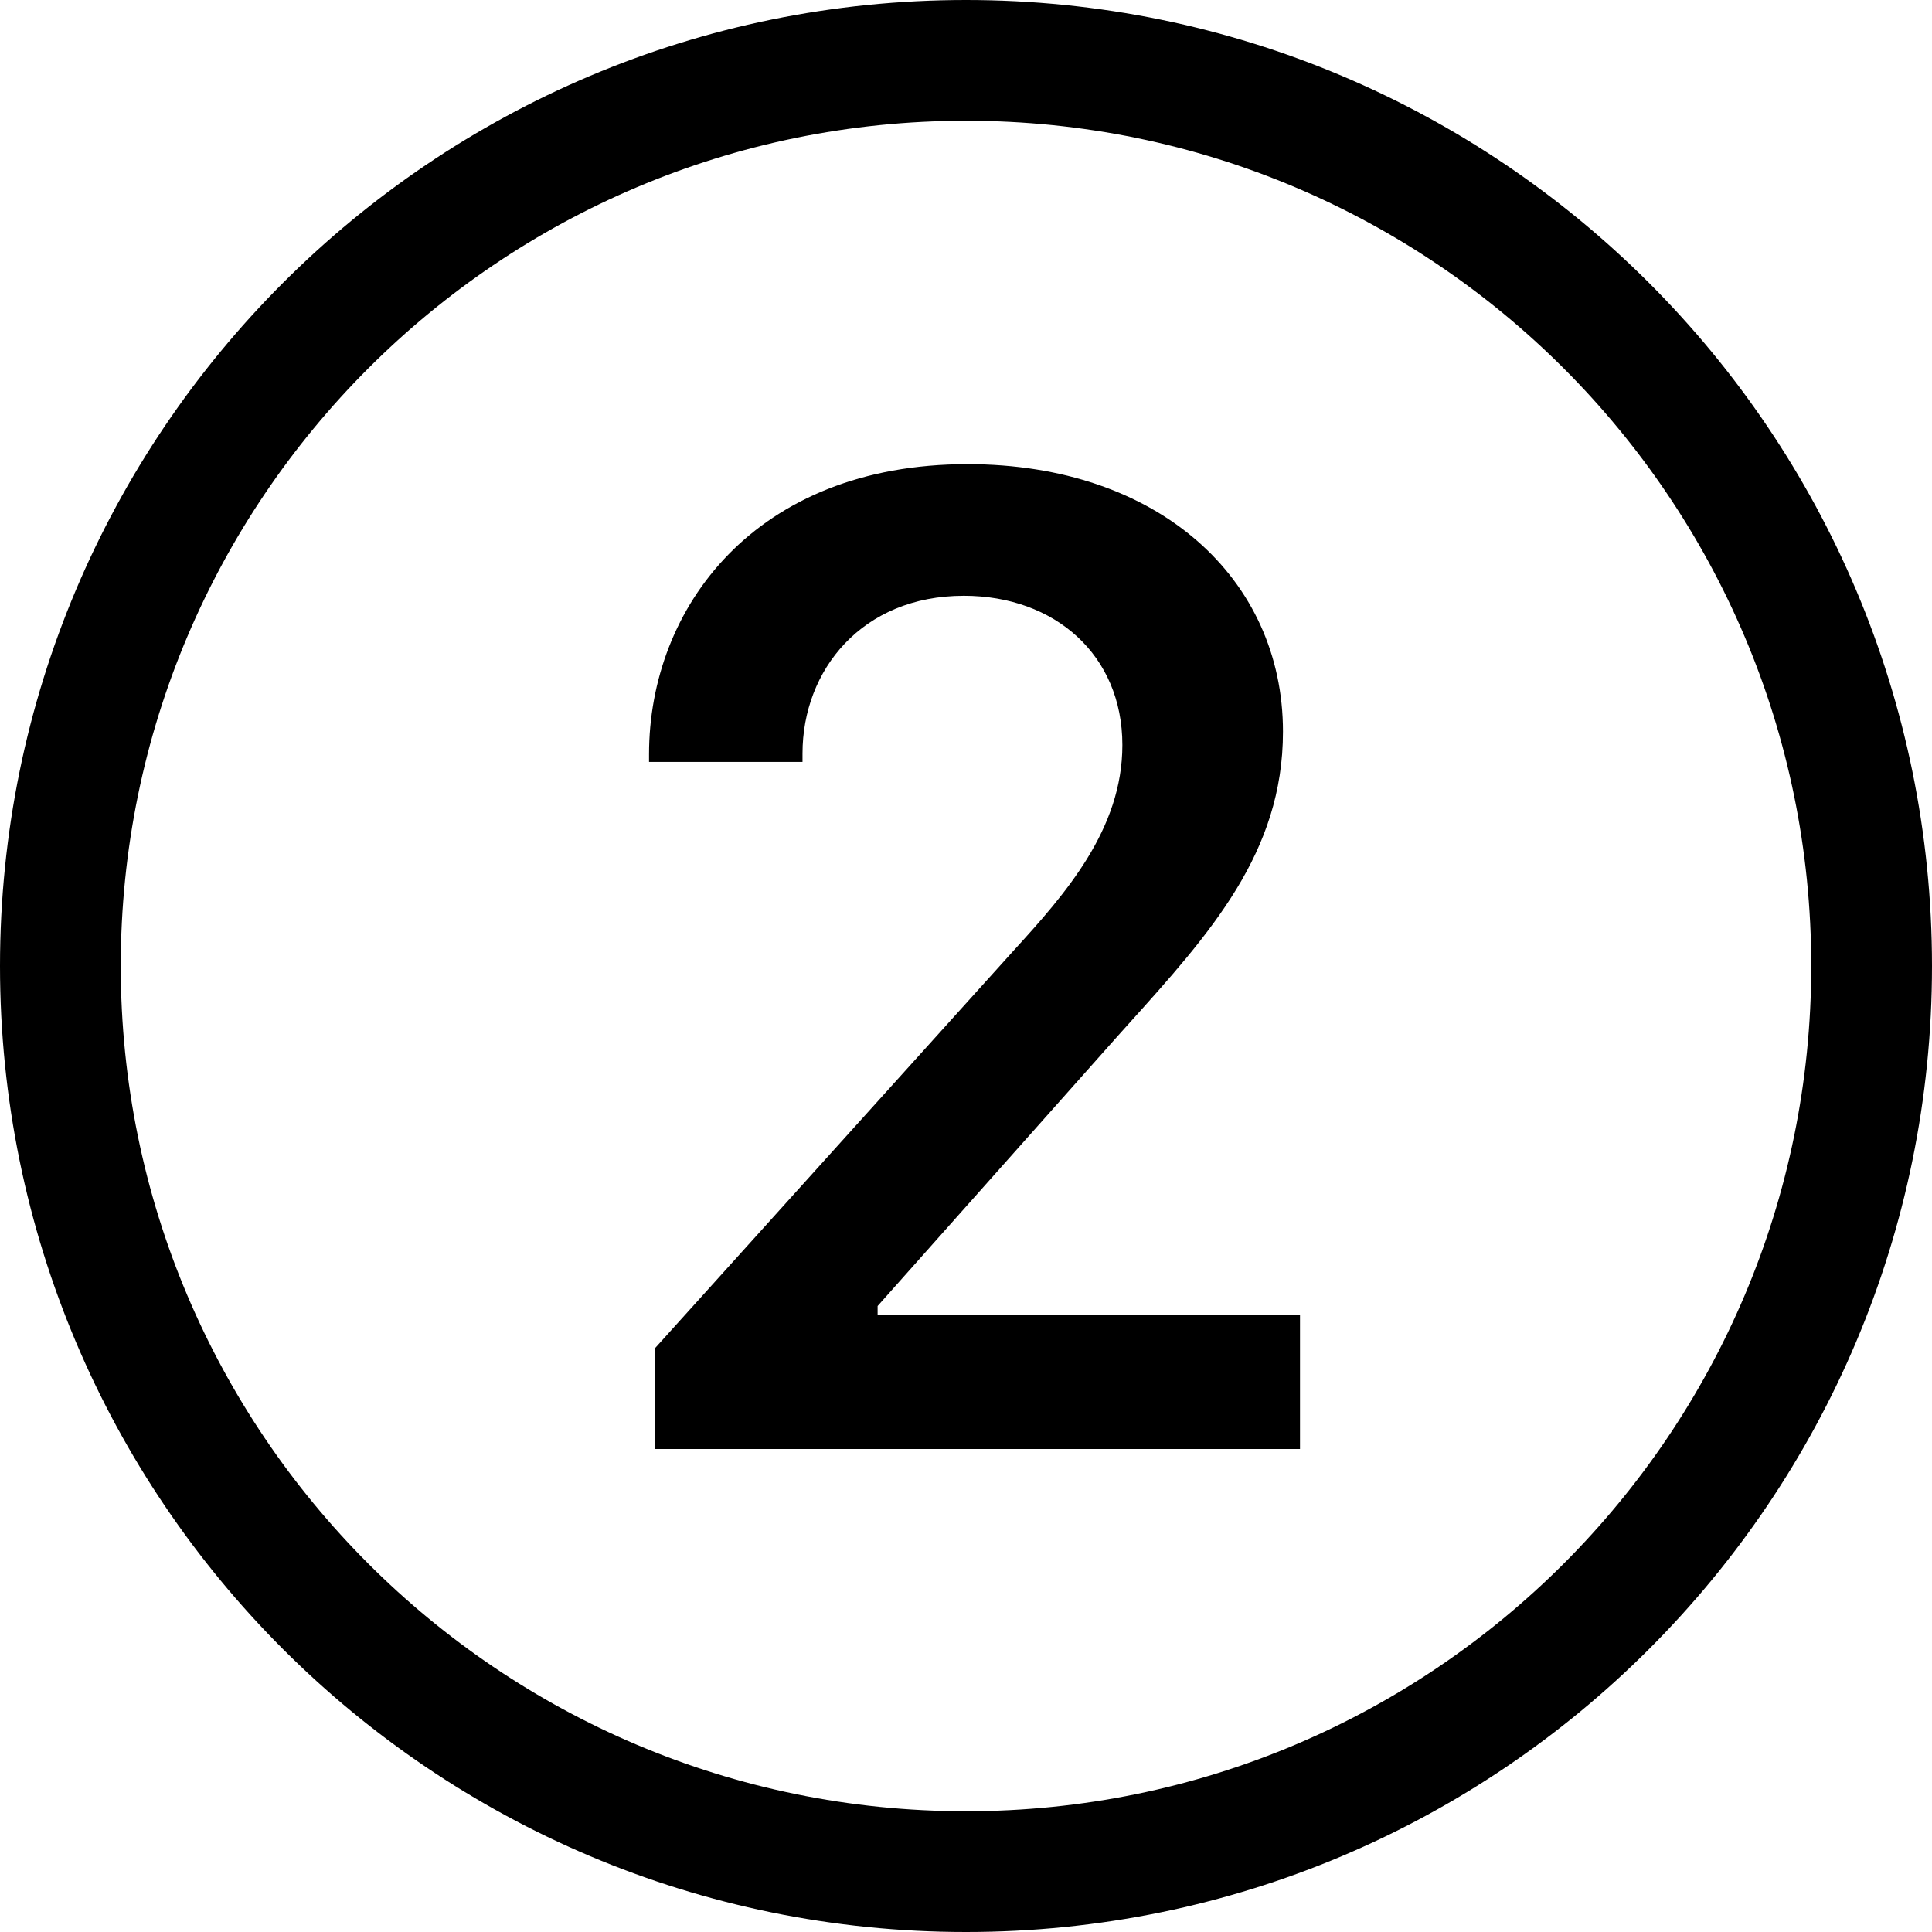
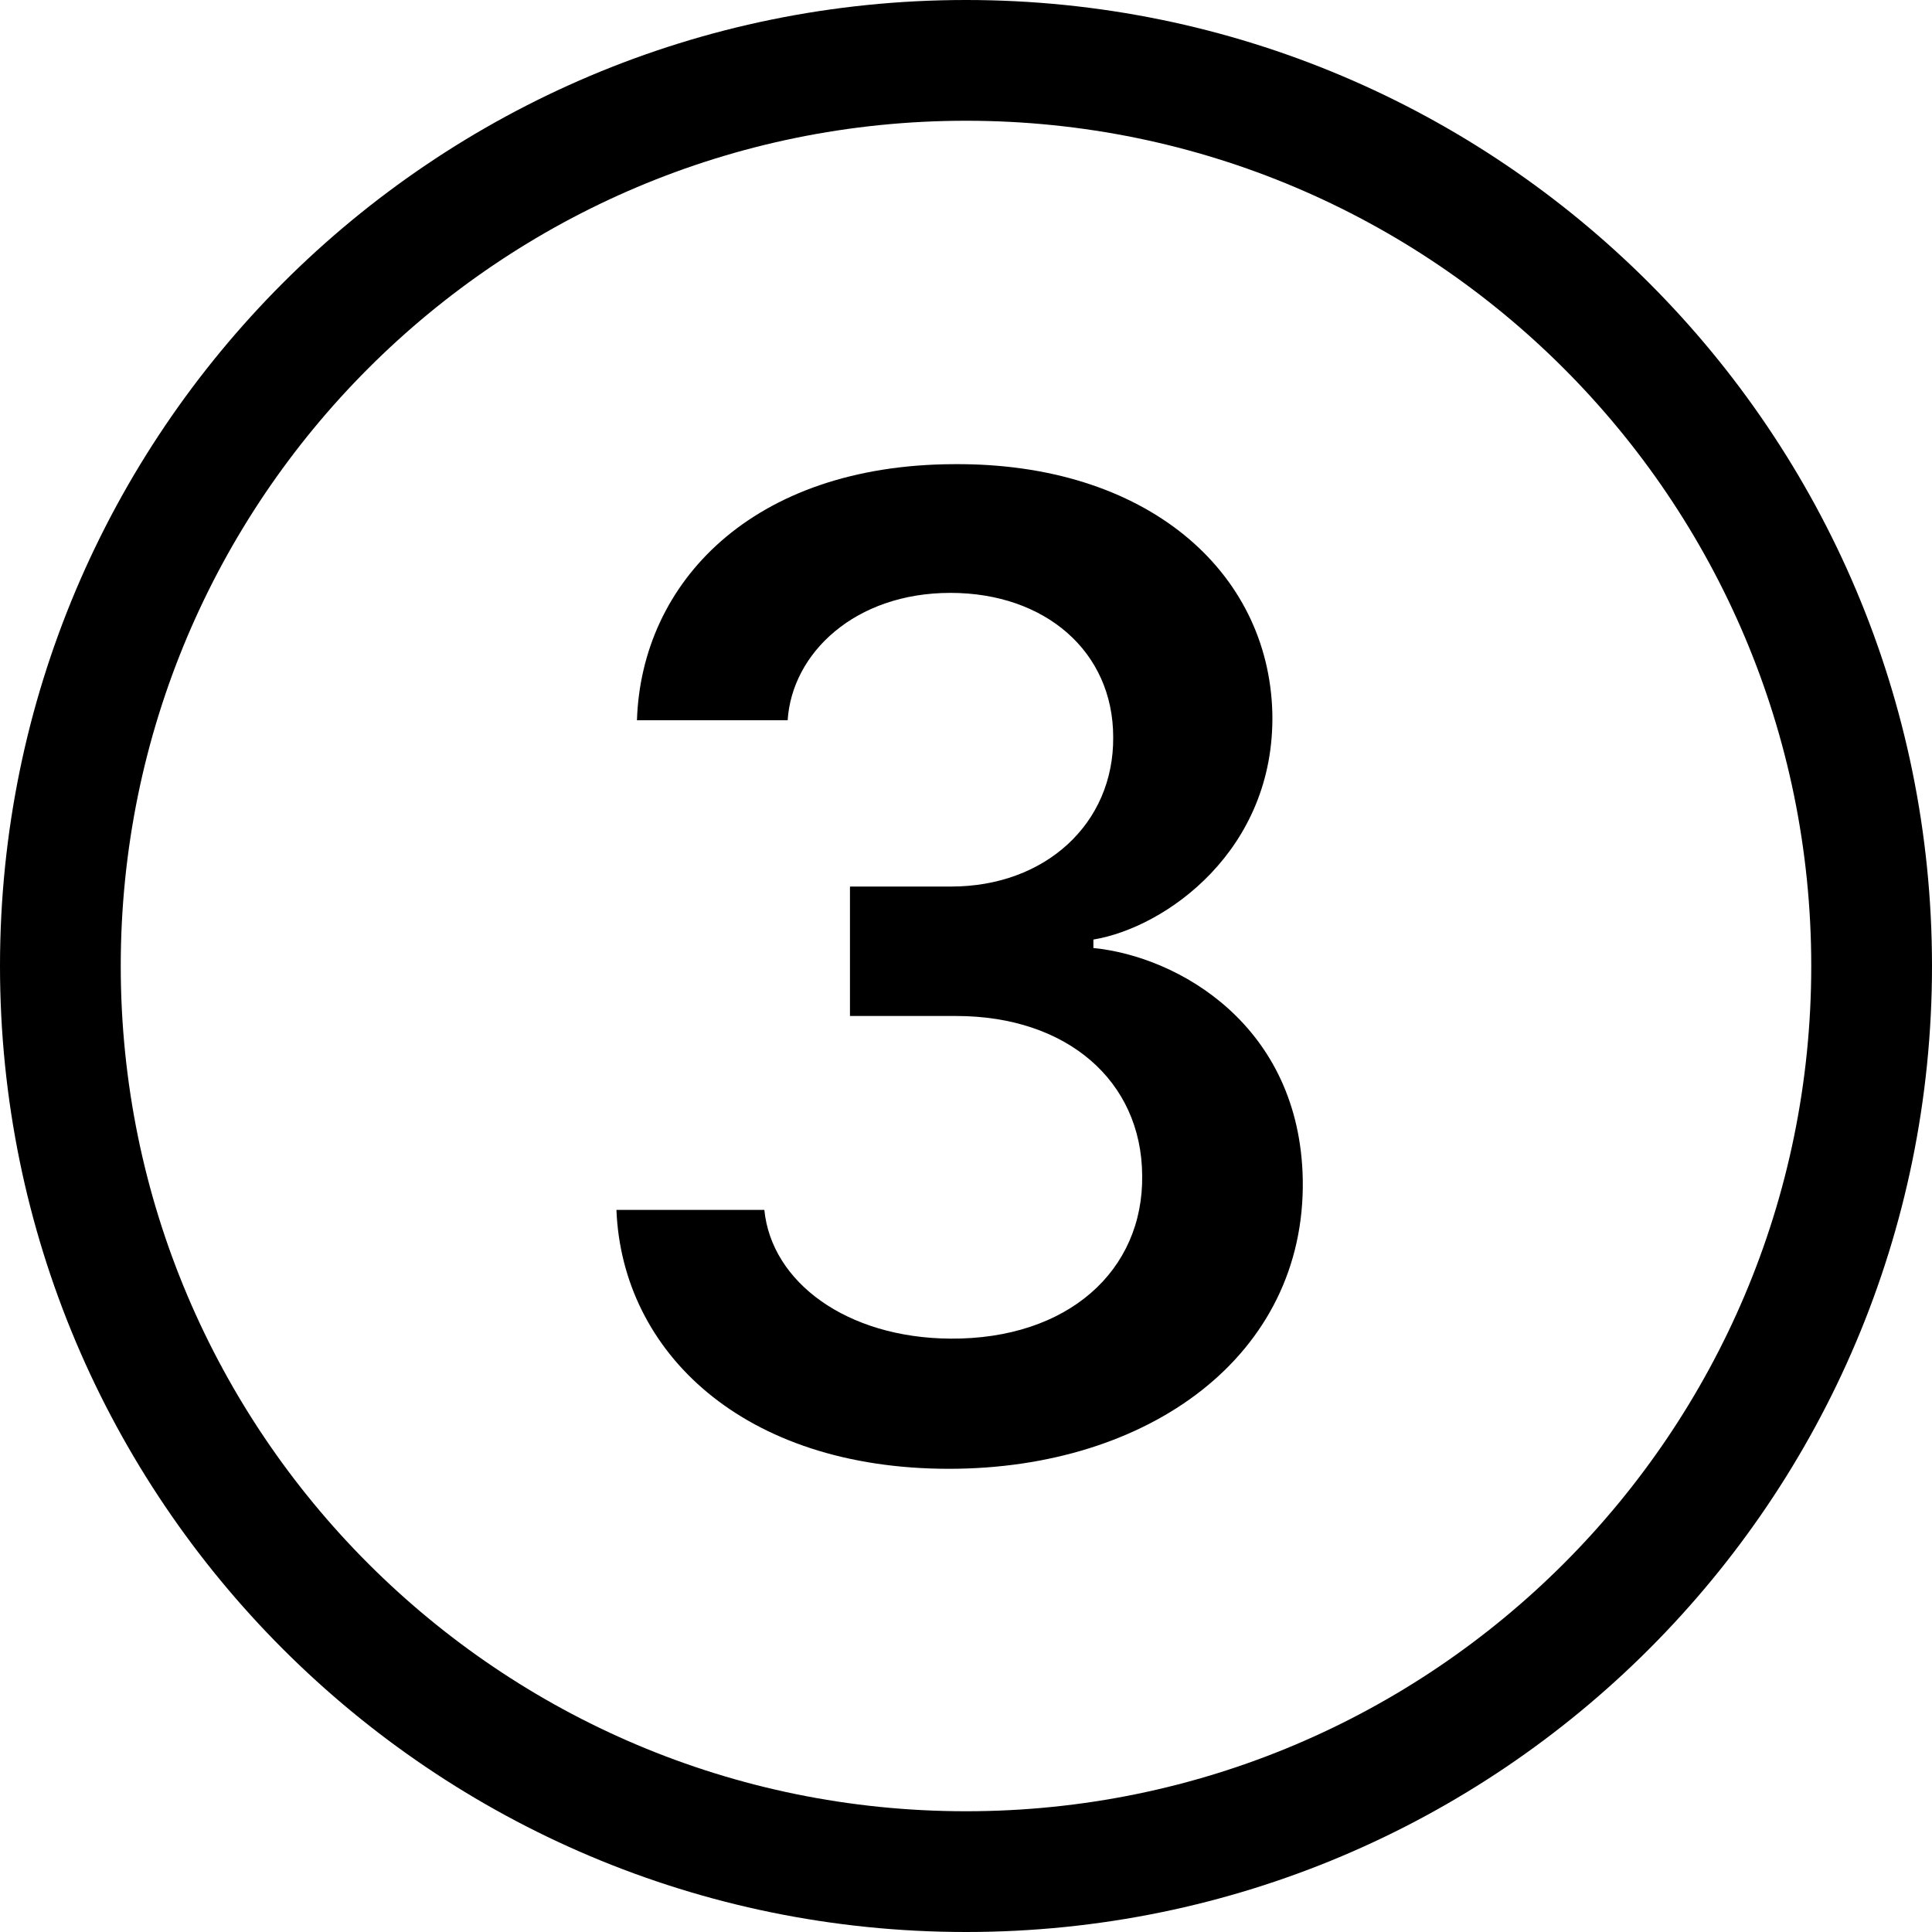
- <svg xmlns="http://www.w3.org/2000/svg" fill="currentColor" class="bi bi-2-circle" viewBox="0 0 16 16">
-   <path d="M1 8a7 7 0 1 0 14 0A7 7 0 0 0 1 8Zm15 0A8 8 0 1 1 0 8a8 8 0 0 1 16 0ZM6.646 6.24v.07H5.375v-.064c0-1.213.879-2.402 2.637-2.402 1.582 0 2.613.949 2.613 2.215 0 1.002-.6 1.667-1.287 2.43l-.096.107-1.974 2.22v.077h3.498V12H5.422v-.832l2.97-3.293c.434-.475.903-1.008.903-1.705 0-.744-.557-1.236-1.313-1.236-.843 0-1.336.615-1.336 1.306Z" />
+ <svg xmlns="http://www.w3.org/2000/svg" fill="currentColor" class="bi bi-3-circle" viewBox="0 0 16 16">
+   <path d="M7.918 8.414h-.879V7.342h.838c.78 0 1.348-.522 1.342-1.237 0-.709-.563-1.195-1.348-1.195-.79 0-1.312.498-1.348 1.055H5.275c.036-1.137.95-2.115 2.625-2.121 1.594-.012 2.608.885 2.637 2.062.023 1.137-.885 1.776-1.482 1.875v.07c.703.07 1.71.64 1.734 1.917.024 1.459-1.277 2.396-2.93 2.396-1.705 0-2.707-.967-2.754-2.144H6.33c.059.597.68 1.06 1.541 1.066.973.006 1.6-.563 1.588-1.354-.006-.779-.621-1.318-1.541-1.318Z" />
+   <path d="M16 8A8 8 0 1 1 0 8a8 8 0 0 1 16 0ZM1 8a7 7 0 1 0 14 0A7 7 0 0 0 1 8Z" />
</svg>
